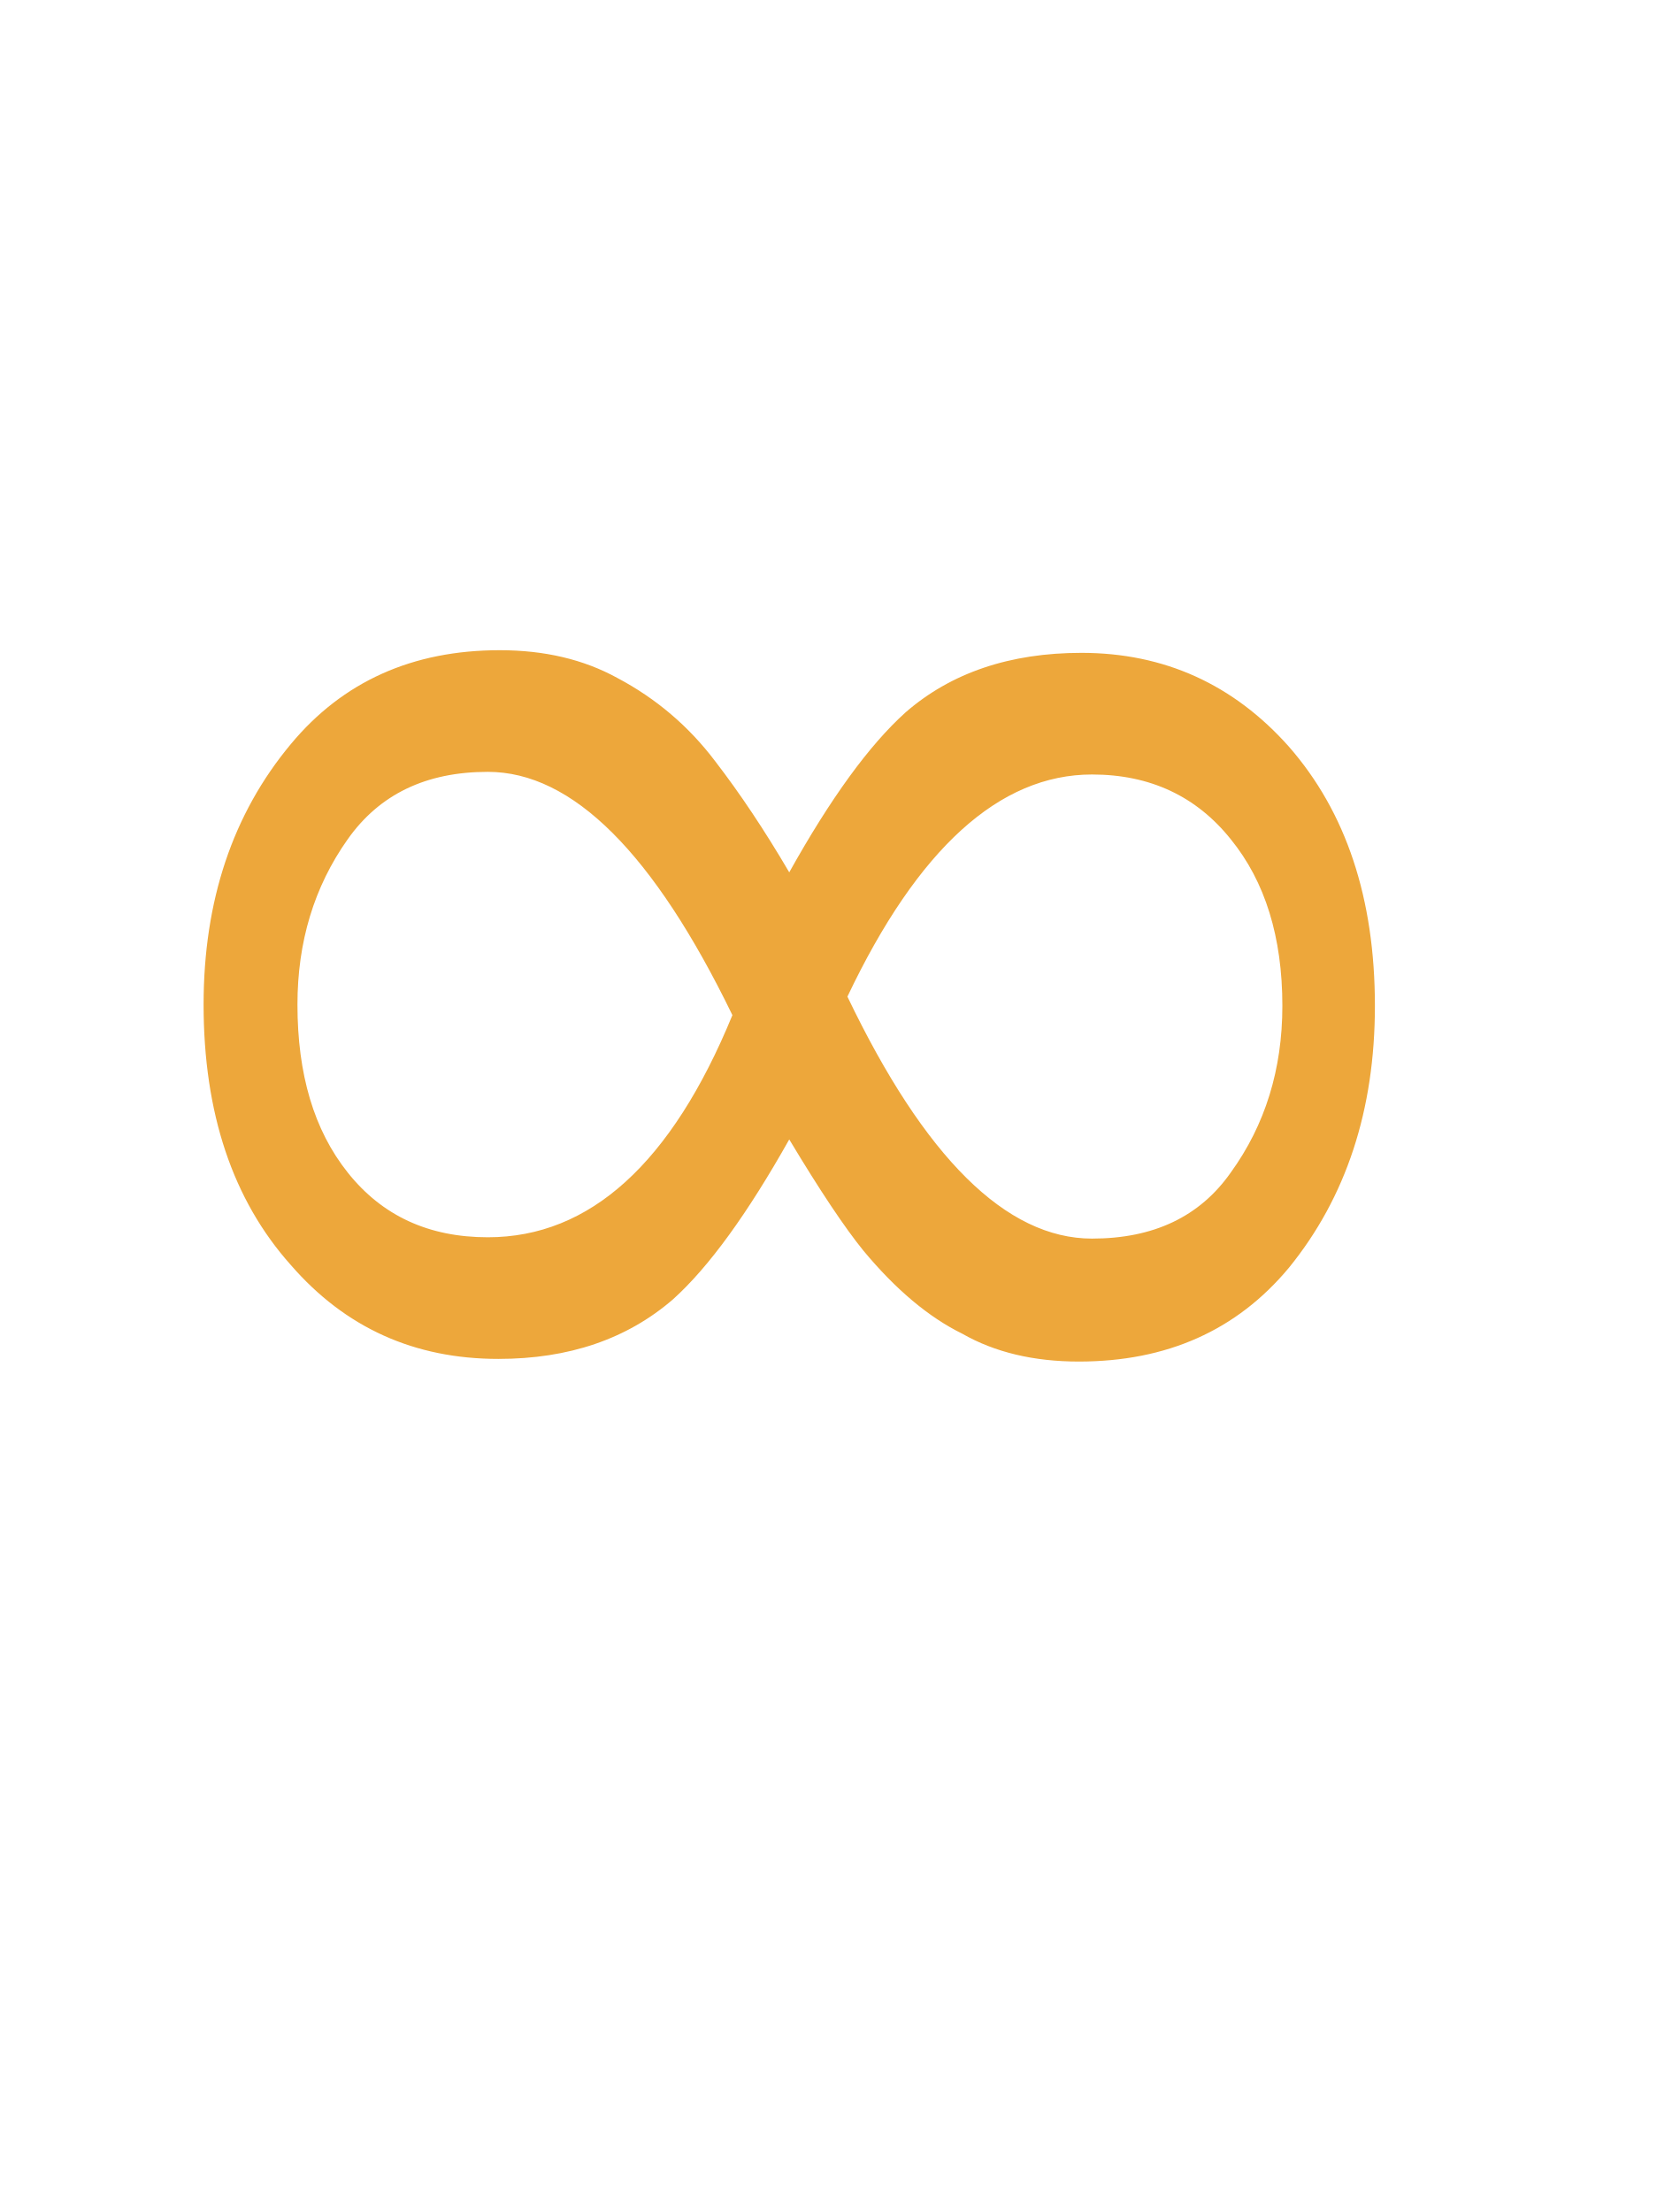
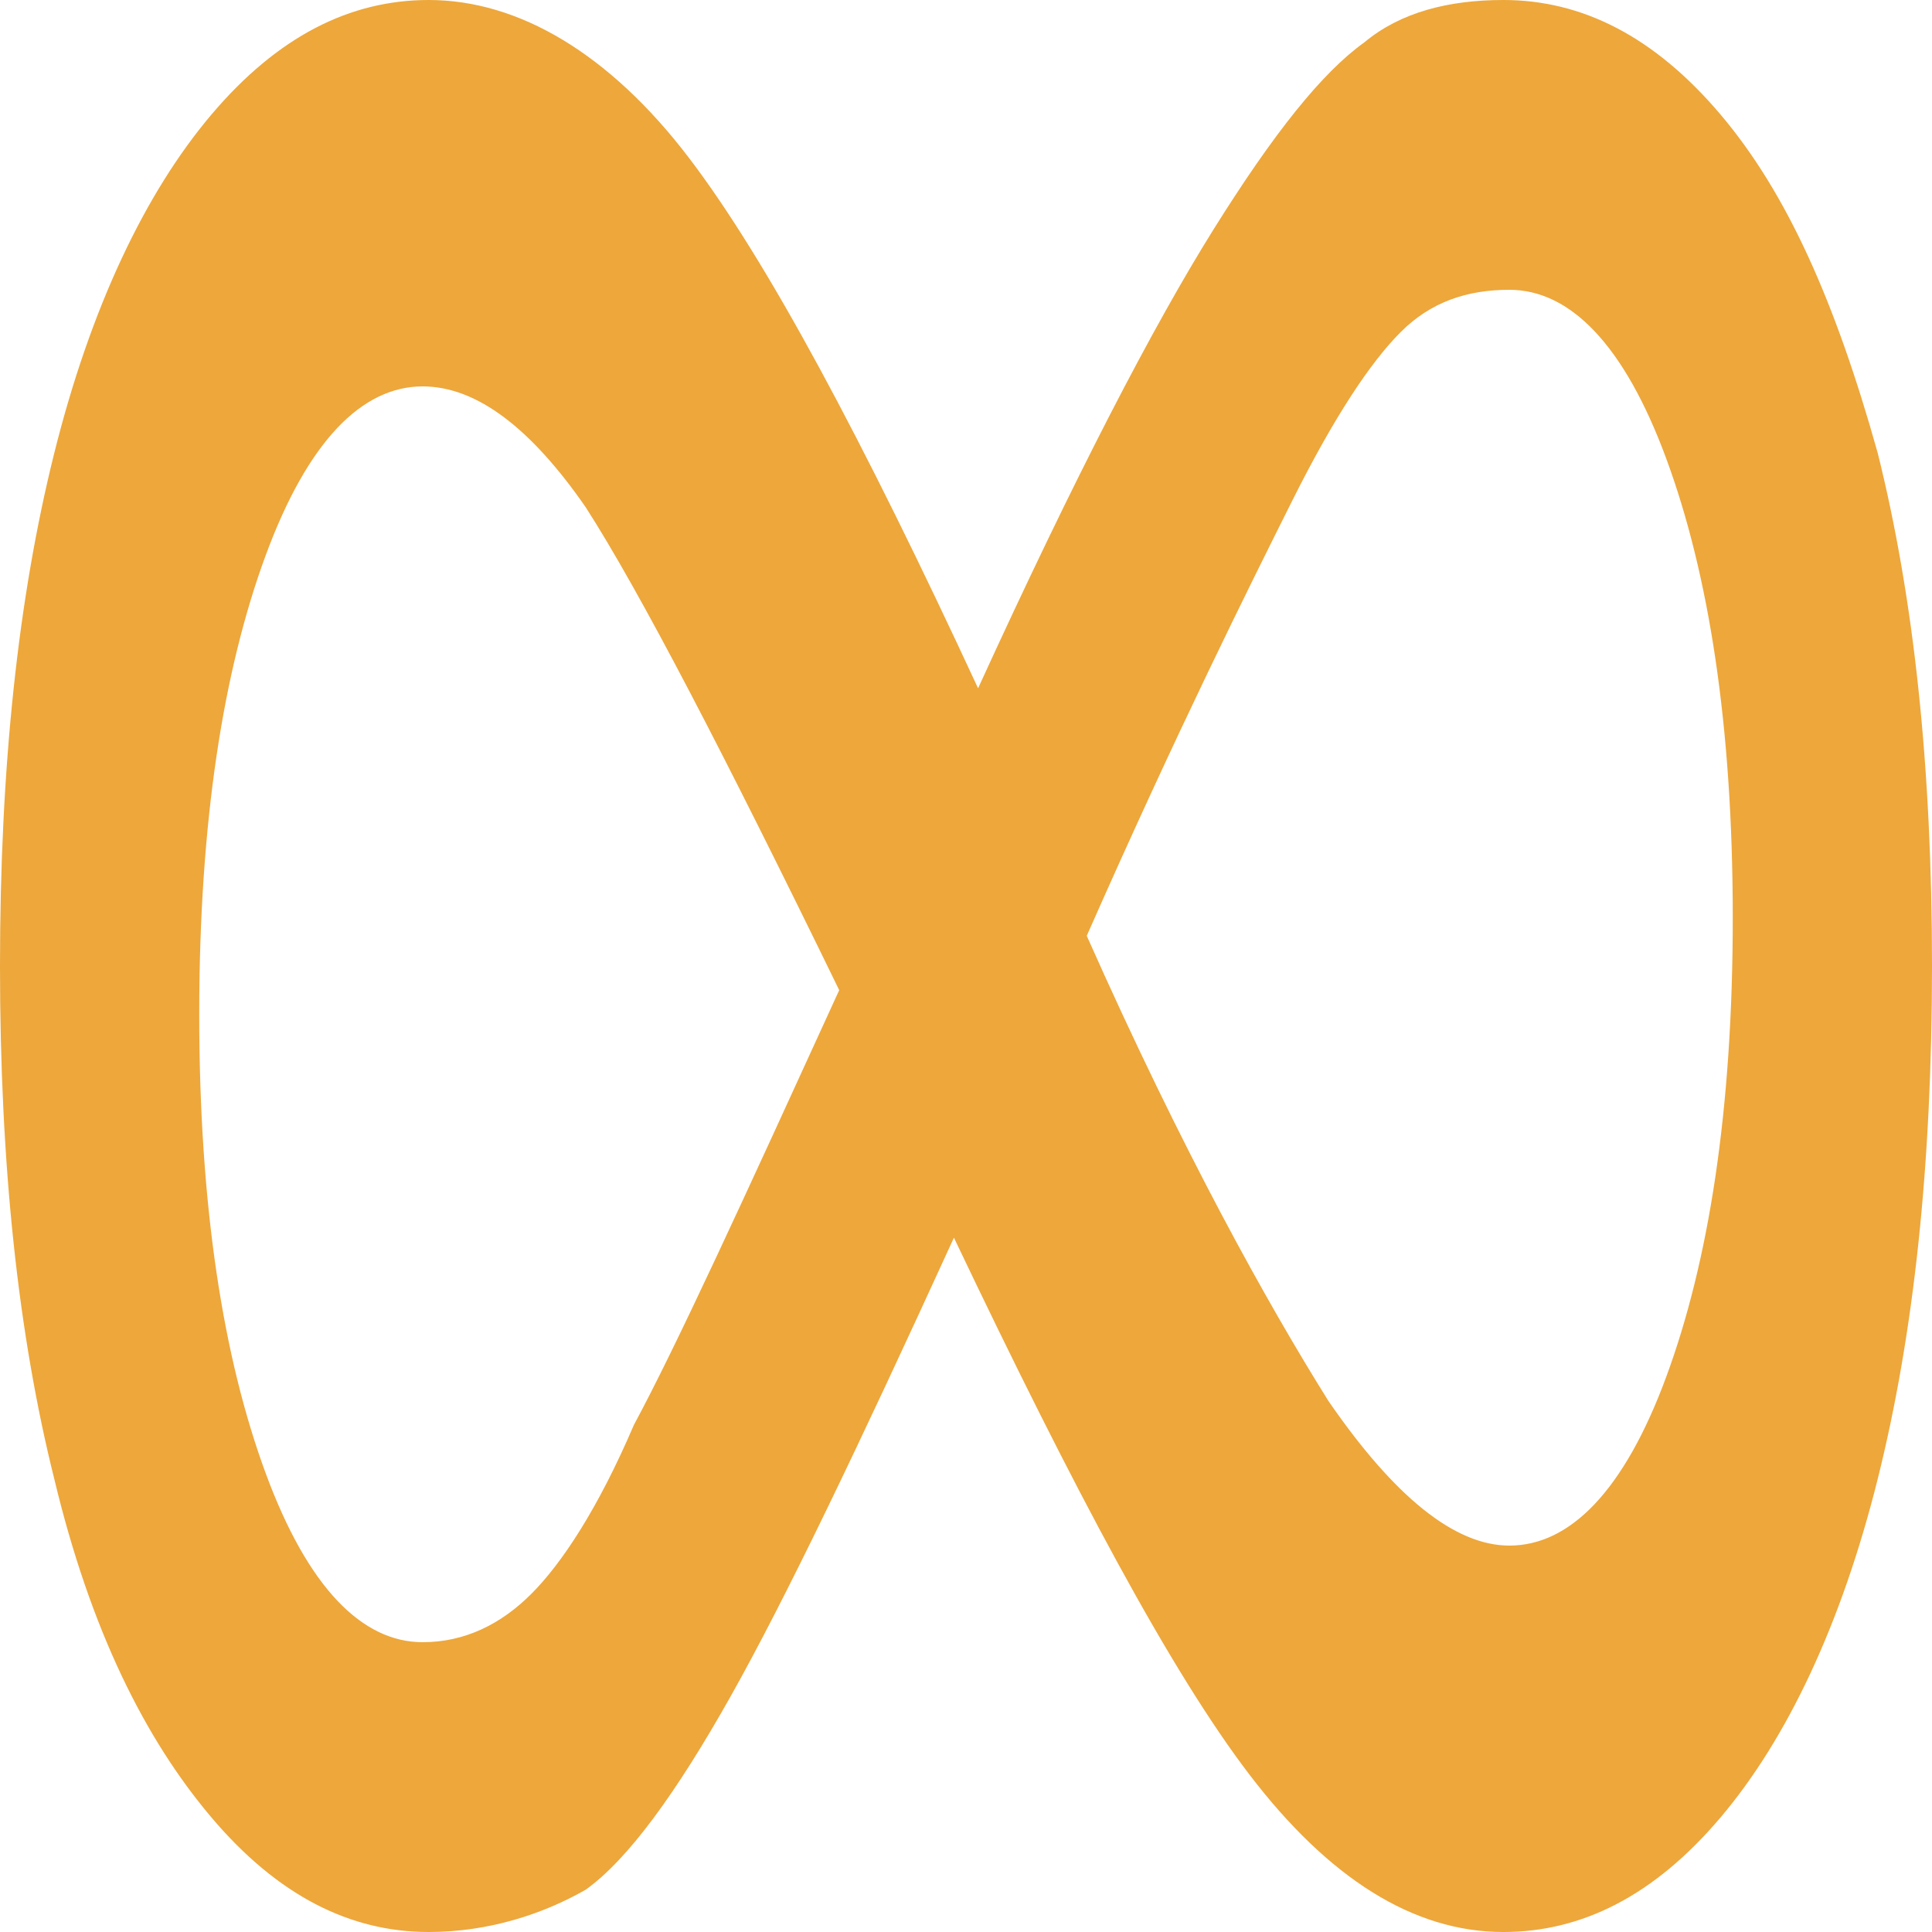
- <svg xmlns="http://www.w3.org/2000/svg" viewBox="0 0 19.85 26.14">
-   <g id="Layer_2" data-name="Layer 2">
-     <g id="Layer_1-2" data-name="Layer 1">
-       <g id="Layer_2-2" data-name="Layer 2">
-         <g id="Layer_1-2-2" data-name="Layer 1-2">
-           <text transform="translate(0 18.59)" style="isolation:isolate;font-size:22.4px;fill:#eda73b;font-family:WorkSans-Regular, Work Sans">∞</text>
-         </g>
+ <svg xmlns="http://www.w3.org/2000/svg" version="1.1" x="0px" y="0px" viewBox="0 0 32 32" style="enable-background:new 0 0 32 32;" xml:space="preserve">
+   <style type="text/css">
+ 	.st0{display:none;}
+ 	.st1{display:inline;}
+ 	.st2{fill:#4EAC97;}
+ 	.st3{fill:none;stroke:#4EAC97;stroke-width:0.25;stroke-miterlimit:10;}
+ 	.st4{enable-background:new    ;}
+ 	.st5{fill:#EDA73B;}
+ </style>
+   <g id="Layer_1" class="st0">
+     <g class="st1">
+       <g>
+         <path class="st2" d="M13.9,13.8h0.3c0.1,0,0.2-0.1,0.2-0.2v-0.1c0-0.1-0.1-0.2-0.2-0.2h-0.3c-0.1,0-0.2,0.1-0.2,0.2v0.1     C13.7,13.7,13.8,13.8,13.9,13.8z" />
+         <path class="st2" d="M14.3,13.3h-0.3c-0.1,0-0.2,0.1-0.2,0.2v0.1c0,0.1,0.1,0.2,0.2,0.2h0.3c0.1,0,0.2-0.1,0.2-0.2v-0.1     C14.5,13.3,14.4,13.3,14.3,13.3L14.3,13.3z" />
      </g>
+       <g>
+         <path class="st2" d="M13.9,11.6l0.2,0.1c0.1,0.1,0.3,0,0.3-0.1v0c0.1-0.1,0-0.3-0.1-0.3l-0.2-0.1c-0.1-0.1-0.3,0-0.3,0.1v0     C13.7,11.4,13.8,11.6,13.9,11.6z" />
+         <path class="st2" d="M14,11.1c-0.1,0-0.2,0.1-0.2,0.2c-0.1,0.1,0,0.3,0.1,0.3l0.2,0.1c0,0,0.1,0,0.1,0c0.1,0,0.2-0.1,0.2-0.2     c0.1-0.1,0-0.3-0.1-0.3L14,11.1C14,11.1,14,11.1,14,11.1L14,11.1z" />
+       </g>
+       <g>
+         <path class="st2" d="M16.3,10.3v0.3c0,0.1,0.1,0.2,0.2,0.2h0.1c0.1,0,0.2-0.1,0.2-0.2v-0.3c0-0.1-0.1-0.2-0.2-0.2h-0.1     C16.4,10.1,16.3,10.2,16.3,10.3z" />
+         <path class="st2" d="M16.6,10.1L16.6,10.1c-0.2,0-0.3,0.1-0.3,0.2v0.3c0,0.1,0.1,0.2,0.2,0.2h0.1c0.1,0,0.2-0.1,0.2-0.2v-0.3     C16.8,10.2,16.7,10.1,16.6,10.1L16.6,10.1z" />
+       </g>
+       <g>
+         <path class="st2" d="M18.9,11.2l-0.2,0.2c-0.1,0.1-0.1,0.3,0,0.4l0,0c0.1,0.1,0.3,0.1,0.4,0l0.2-0.2c0.1-0.1,0.1-0.3,0-0.4l0,0     C19.2,11.1,19,11.1,18.9,11.2z" />
+         <path class="st2" d="M19.1,11.1c-0.1,0-0.1,0-0.2,0.1l-0.2,0.2c-0.1,0.1-0.1,0.3,0,0.4c0,0,0.1,0.1,0.2,0.1c0.1,0,0.1,0,0.2-0.1     l0.2-0.2c0.1-0.1,0.1-0.3,0-0.4C19.2,11.2,19.2,11.1,19.1,11.1L19.1,11.1z" />
+       </g>
+       <g>
+         <path class="st2" d="M18.8,13.8h0.3c0.1,0,0.2-0.1,0.2-0.2v-0.1c0-0.1-0.1-0.2-0.2-0.2h-0.3c-0.1,0-0.2,0.1-0.2,0.2v0.1     C18.6,13.7,18.7,13.8,18.8,13.8z" />
+         <path class="st2" d="M19.2,13.3h-0.3c-0.1,0-0.2,0.1-0.2,0.2v0.1c0,0.1,0.1,0.2,0.2,0.2h0.3c0.1,0,0.2-0.1,0.2-0.2v-0.1     C19.4,13.3,19.3,13.3,19.2,13.3L19.2,13.3z" />
+       </g>
+       <ellipse class="st3" cx="16.5" cy="13" rx="1.7" ry="1.7" />
+       <path class="st3" d="M16.7,16.7h-0.2c-0.4,0-0.6-0.3-0.6-0.6v-0.7c0-0.4,0.3-0.6,0.6-0.6h0.2c0.4,0,0.6,0.3,0.6,0.6v0.7    C17.3,16.4,17,16.7,16.7,16.7z" />
+     </g>
+   </g>
+   <g id="Layer_2">
+     <g class="st4">
+       <path class="st5" d="M28.5,1.9c1.1,1.3,1.9,3.1,2.6,5.6C31.7,9.9,32,12.7,32,16c0,3.3-0.3,6.1-0.9,8.5c-0.6,2.4-1.5,4.3-2.6,5.6    c-1.1,1.3-2.3,1.9-3.6,1.9c-1.5,0-2.9-0.9-4.2-2.6c-1.3-1.7-2.9-4.7-4.9-8.9c-1.6,3.5-2.8,6-3.7,7.6c-0.9,1.6-1.7,2.7-2.4,3.2    C9,31.7,8.1,32,7.1,32c-1.3,0-2.5-0.6-3.6-1.9c-1.1-1.3-2-3.1-2.6-5.6C0.3,22.1,0,19.3,0,16c0-3.3,0.3-6.1,0.9-8.5    c0.6-2.4,1.5-4.3,2.6-5.6C4.6,0.6,5.8,0,7.1,0c1.5,0,3,0.9,4.3,2.6c1.3,1.7,2.9,4.7,4.8,8.8c1.6-3.5,2.9-6,3.9-7.6    c1-1.6,1.8-2.6,2.5-3.1C23.2,0.2,24,0,24.9,0C26.2,0,27.4,0.6,28.5,1.9z M8.8,26.4c0.5-0.5,1.1-1.4,1.7-2.8    c0.7-1.3,1.8-3.7,3.4-7.2c-1.9-3.9-3.3-6.6-4.2-8C8.8,7.1,7.9,6.4,7,6.4c-1,0-1.9,0.9-2.6,2.8c-0.7,1.9-1.1,4.4-1.1,7.6    c0,3.2,0.4,5.7,1.1,7.6S6,27.2,7,27.2C7.7,27.2,8.3,26.9,8.8,26.4z M27.6,22.8c0.7-1.9,1.1-4.4,1.1-7.6c0-3.2-0.4-5.7-1.1-7.6    C26.9,5.7,26,4.8,25,4.8c-0.7,0-1.3,0.2-1.8,0.7c-0.5,0.5-1.1,1.4-1.8,2.8c-0.7,1.4-1.9,3.8-3.4,7.2c1.6,3.6,3,6.1,4,7.7    c1.1,1.6,2.1,2.4,3,2.4C26,25.6,26.9,24.7,27.6,22.8z" />
    </g>
  </g>
</svg>
